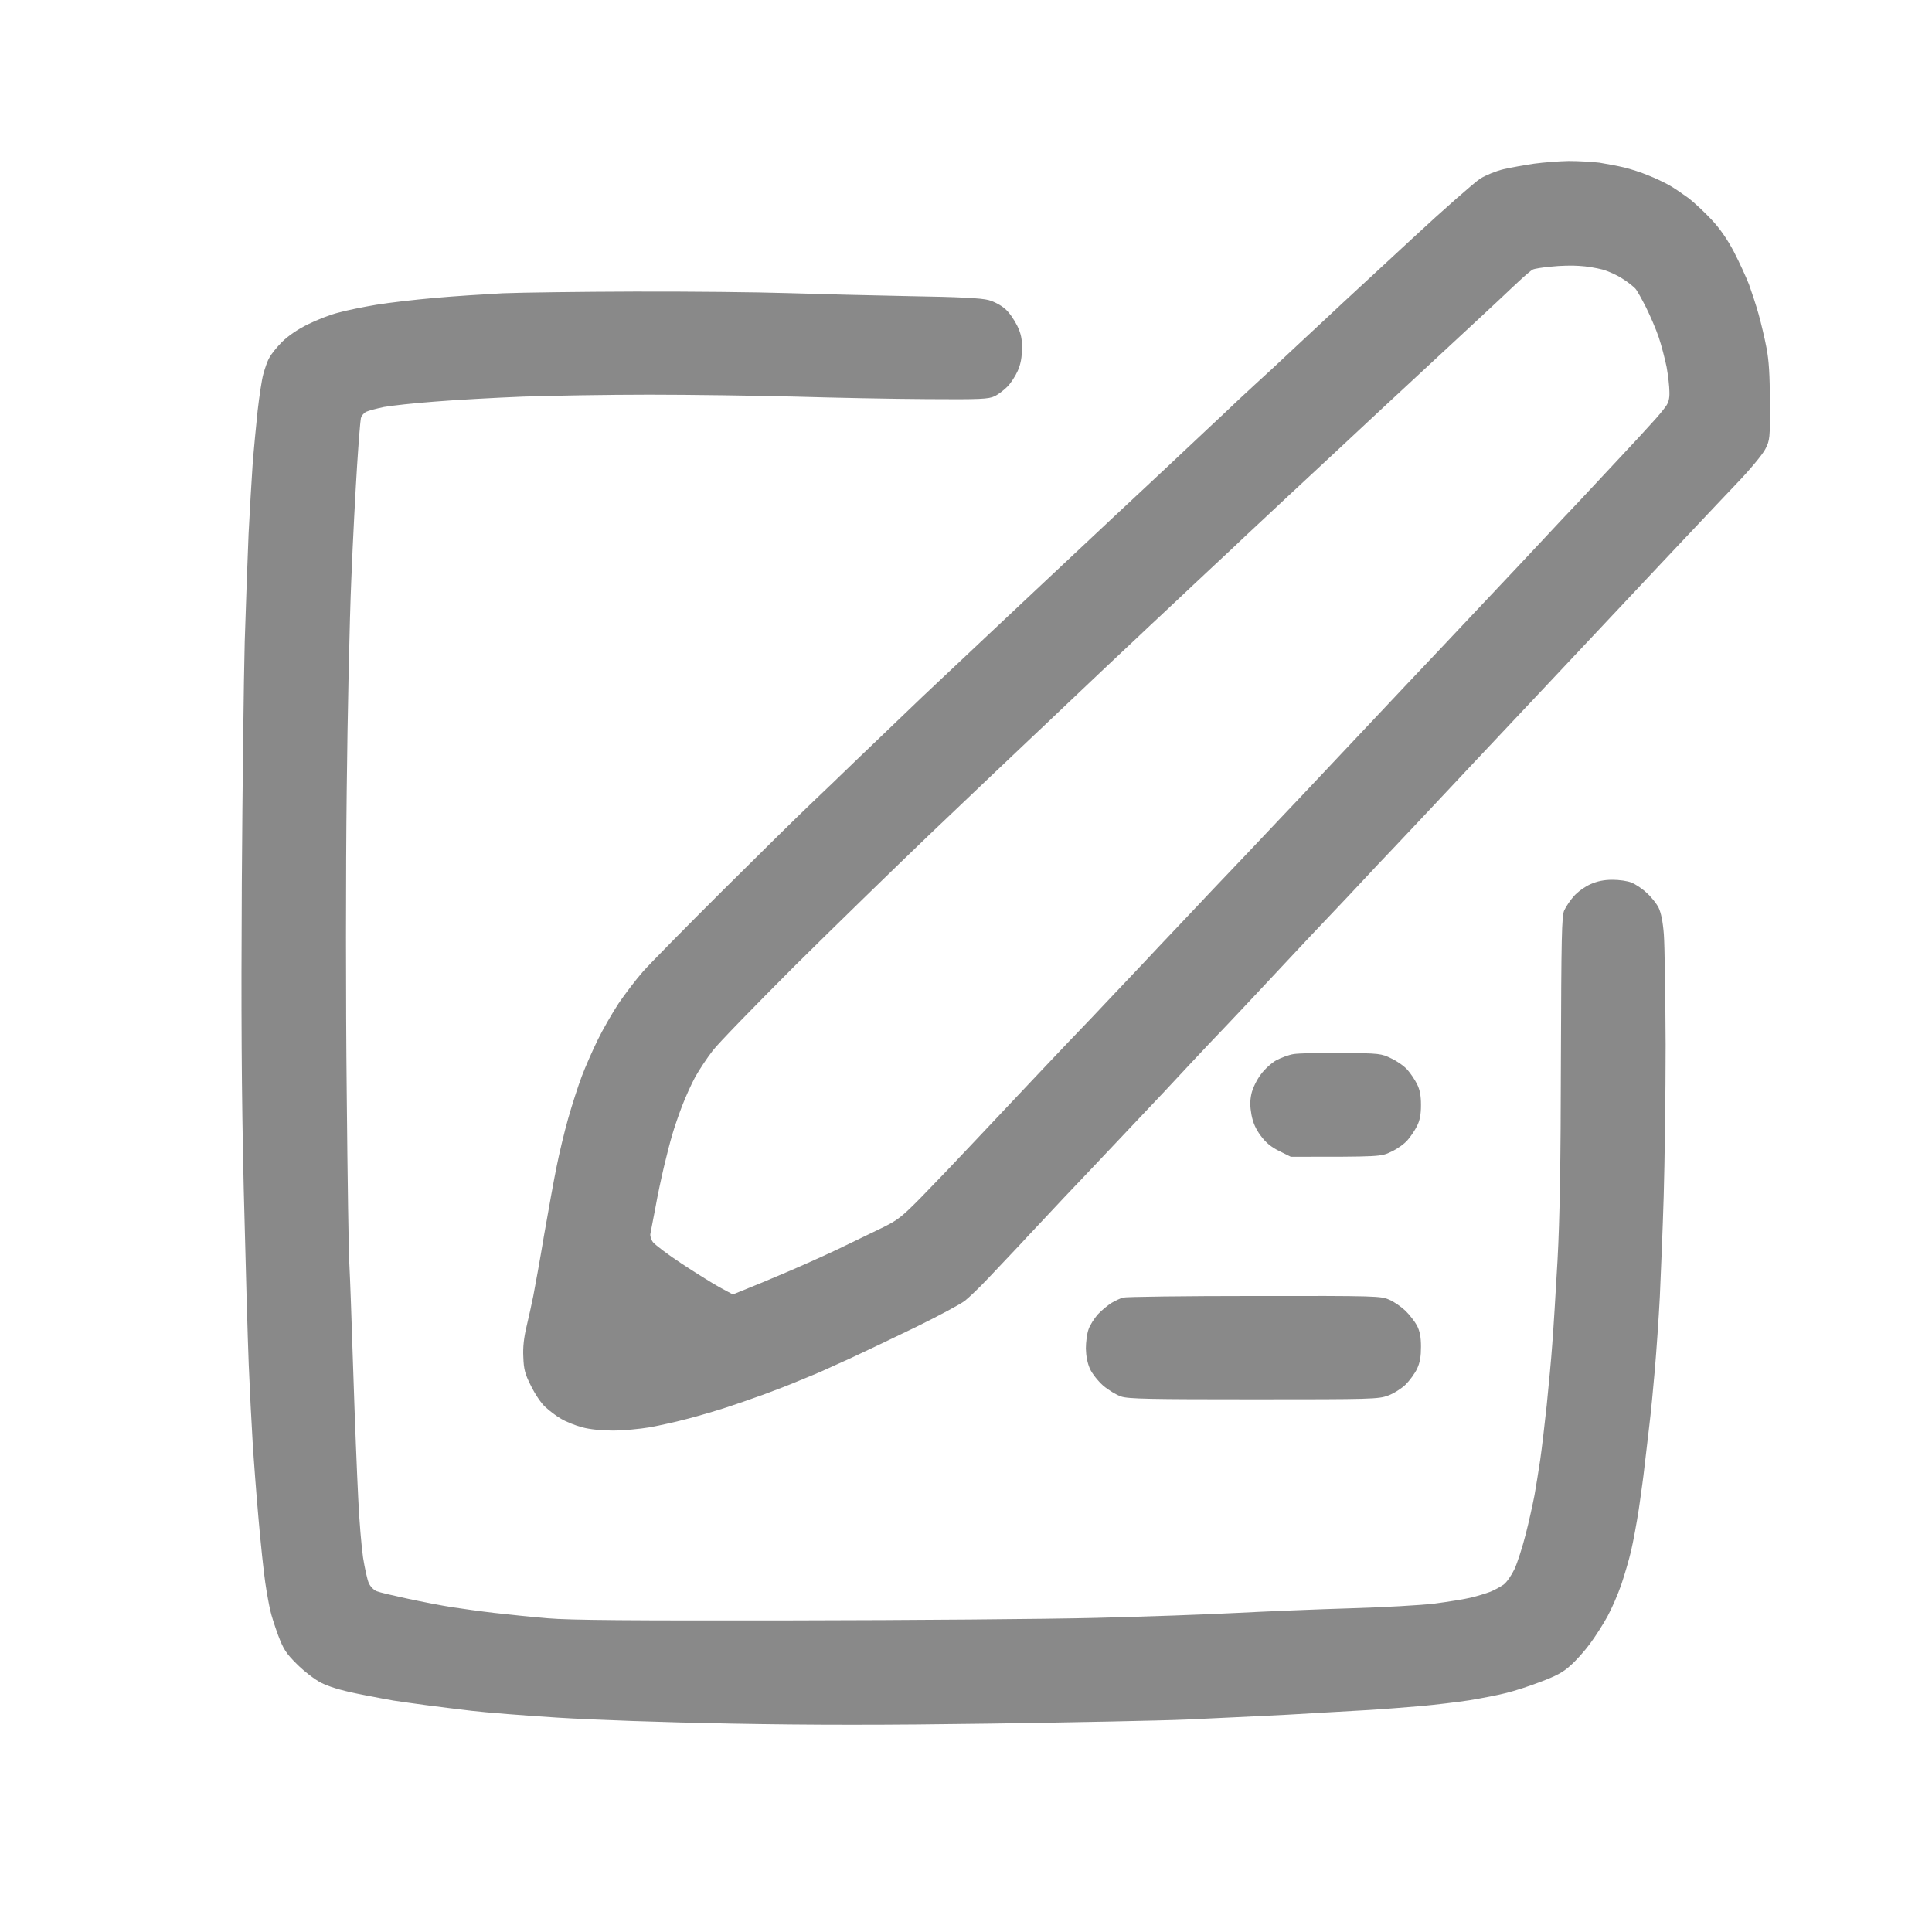
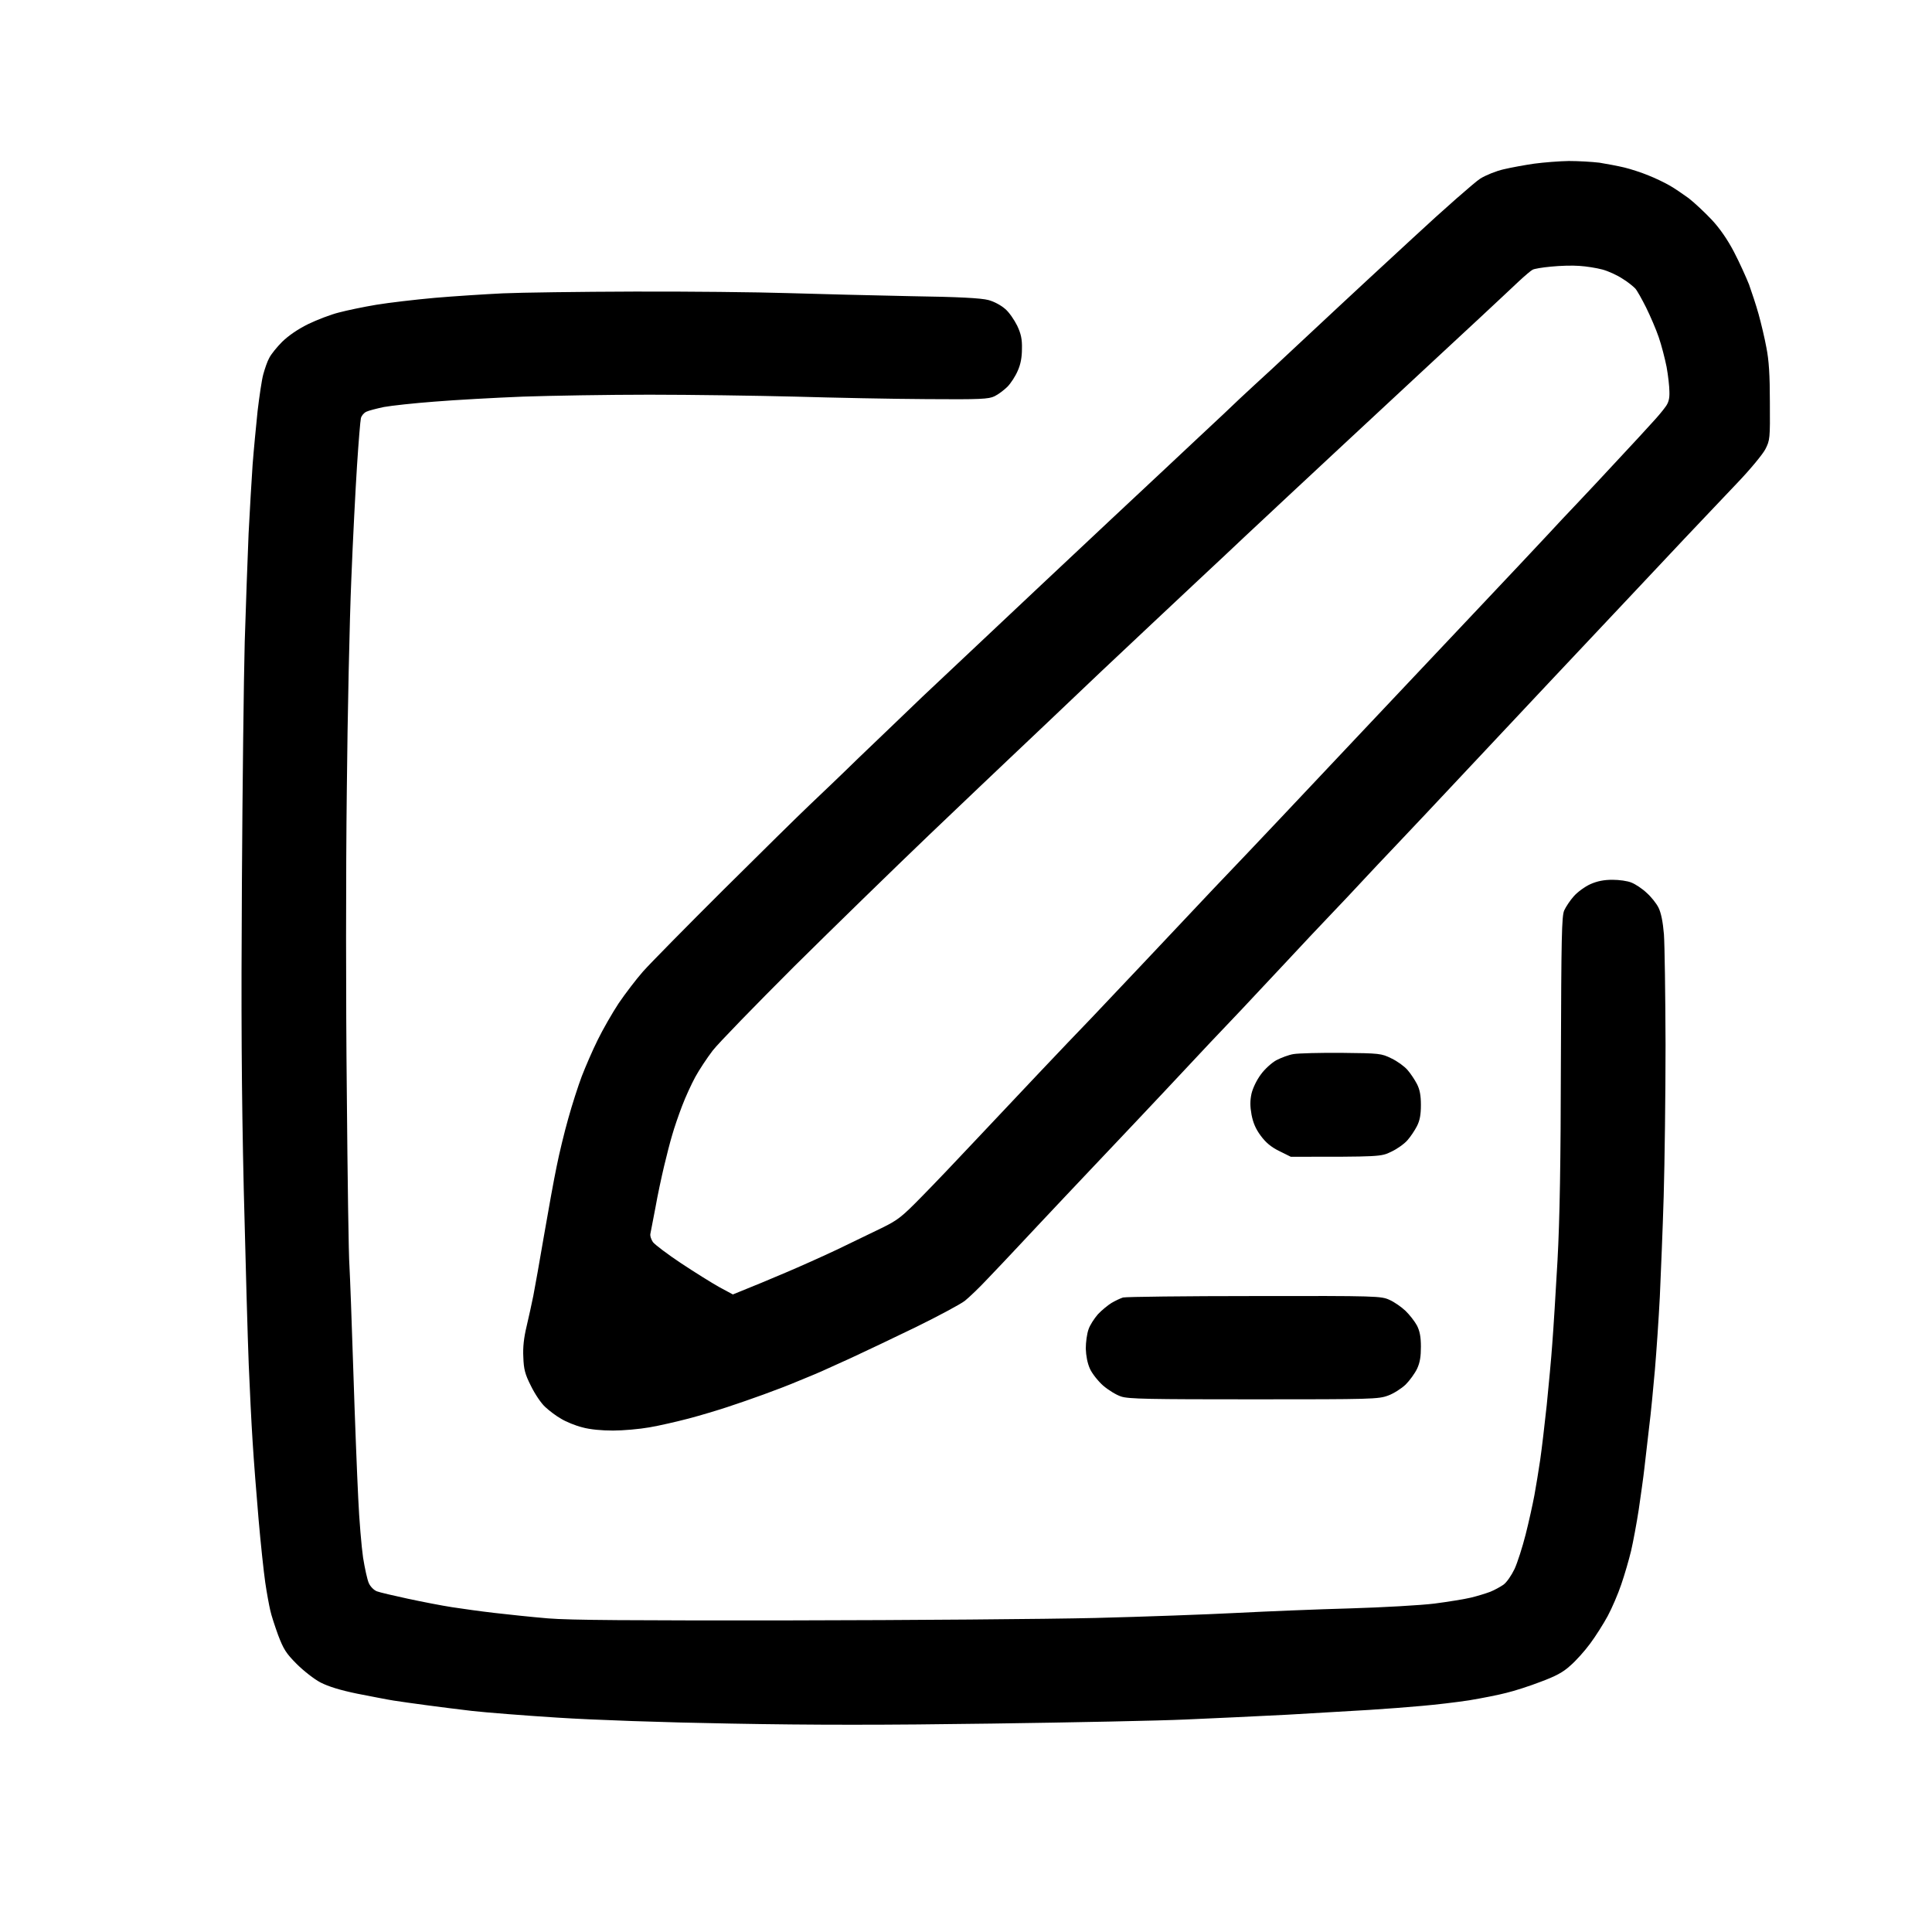
<svg xmlns="http://www.w3.org/2000/svg" width="24" height="24" viewBox="0 0 24 24" fill="none">
-   <g opacity="0.5">
-     <path fill-rule="evenodd" clip-rule="evenodd" d="M19.869 2.021C19.776 2.01 19.607 2 19.488 2C19.369 2.002 19.178 2.017 19.059 2.033C18.94 2.05 18.771 2.081 18.678 2.102C18.585 2.124 18.457 2.176 18.388 2.219C18.321 2.262 17.94 2.595 17.545 2.962C17.181 3.298 16.811 3.641 16.674 3.768L16.642 3.798C16.6 3.837 16.533 3.9 16.454 3.974C16.347 4.073 16.22 4.193 16.106 4.298C15.911 4.482 15.675 4.701 15.582 4.784C15.489 4.868 15.318 5.029 15.201 5.141C15.156 5.183 15.083 5.252 14.994 5.335C14.845 5.475 14.651 5.657 14.475 5.823C14.194 6.085 13.496 6.737 12.927 7.273C12.718 7.47 12.497 7.678 12.289 7.873C11.93 8.211 11.611 8.512 11.462 8.652C11.418 8.694 11.369 8.741 11.318 8.79C11.098 9.001 10.83 9.258 10.664 9.417C10.461 9.614 10.188 9.876 10.057 10C9.926 10.124 9.445 10.598 8.985 11.055C8.528 11.51 8.08 11.965 7.989 12.067C7.901 12.167 7.765 12.346 7.684 12.465C7.606 12.584 7.489 12.787 7.425 12.918C7.361 13.049 7.272 13.251 7.227 13.37C7.182 13.489 7.106 13.725 7.058 13.894C7.01 14.063 6.946 14.332 6.915 14.489C6.882 14.647 6.813 15.033 6.758 15.347C6.706 15.661 6.644 15.999 6.625 16.097C6.606 16.195 6.567 16.366 6.541 16.478C6.508 16.616 6.494 16.738 6.501 16.859C6.506 17.009 6.522 17.071 6.596 17.216C6.644 17.314 6.722 17.433 6.775 17.479C6.825 17.526 6.913 17.593 6.972 17.626C7.032 17.662 7.149 17.709 7.234 17.731C7.33 17.757 7.477 17.771 7.615 17.771C7.739 17.771 7.944 17.752 8.068 17.731C8.192 17.709 8.411 17.66 8.556 17.621C8.701 17.583 8.916 17.519 9.032 17.481C9.149 17.443 9.354 17.371 9.485 17.324C9.616 17.276 9.814 17.2 9.926 17.152C10.037 17.107 10.161 17.055 10.2 17.038C10.218 17.03 10.267 17.008 10.332 16.978C10.4 16.948 10.484 16.909 10.569 16.871C10.733 16.795 11.097 16.621 11.378 16.485C11.659 16.347 11.933 16.2 11.986 16.159C12.036 16.119 12.167 15.995 12.272 15.883C12.379 15.771 12.55 15.59 12.655 15.478C12.717 15.41 12.833 15.287 12.96 15.152C13.044 15.062 13.132 14.969 13.212 14.883C13.297 14.793 13.396 14.689 13.493 14.587C13.628 14.444 13.76 14.305 13.844 14.216C13.986 14.066 14.265 13.77 14.463 13.561C14.658 13.351 14.915 13.077 15.032 12.953C15.102 12.881 15.191 12.786 15.274 12.699C15.332 12.637 15.386 12.58 15.427 12.537C15.468 12.493 15.533 12.424 15.61 12.342C15.718 12.227 15.849 12.088 15.963 11.965C16.159 11.755 16.416 11.482 16.535 11.358C16.654 11.234 16.83 11.046 16.928 10.941C17.025 10.836 17.202 10.648 17.321 10.524C17.361 10.482 17.408 10.432 17.457 10.38C17.55 10.281 17.649 10.176 17.714 10.107C17.767 10.05 17.995 9.808 18.31 9.472C18.574 9.191 18.899 8.845 19.236 8.488C19.768 7.922 20.311 7.344 20.645 6.989C20.775 6.851 20.873 6.746 20.927 6.69C21.041 6.568 21.192 6.409 21.329 6.264C21.421 6.168 21.506 6.078 21.572 6.008C21.739 5.835 21.896 5.644 21.929 5.58C21.986 5.468 21.989 5.449 21.986 4.999C21.986 4.656 21.974 4.477 21.944 4.32C21.922 4.203 21.877 4.015 21.846 3.903C21.815 3.791 21.76 3.627 21.727 3.534C21.691 3.443 21.608 3.26 21.541 3.131C21.46 2.976 21.365 2.838 21.262 2.729C21.177 2.638 21.048 2.517 20.977 2.462C20.905 2.41 20.798 2.336 20.738 2.302C20.679 2.269 20.562 2.212 20.476 2.179C20.391 2.143 20.257 2.1 20.179 2.081C20.1 2.062 19.962 2.036 19.869 2.021ZM9.783 3.641C9.409 3.629 8.551 3.62 7.877 3.622C7.203 3.624 6.47 3.634 6.246 3.643C6.022 3.655 5.643 3.679 5.4 3.701C5.157 3.722 4.831 3.76 4.674 3.786C4.517 3.812 4.307 3.855 4.21 3.882C4.112 3.905 3.94 3.972 3.829 4.027C3.698 4.091 3.583 4.17 3.505 4.246C3.438 4.313 3.366 4.403 3.345 4.446C3.321 4.486 3.29 4.579 3.271 4.648C3.252 4.715 3.221 4.922 3.2 5.106C3.181 5.289 3.152 5.589 3.138 5.773C3.126 5.956 3.102 6.342 3.088 6.63C3.076 6.918 3.054 7.523 3.04 7.976C3.028 8.428 3.012 9.774 3.004 10.965C2.995 12.598 3 13.537 3.028 14.775C3.05 15.68 3.078 16.659 3.09 16.954C3.102 17.25 3.124 17.679 3.138 17.907C3.152 18.136 3.185 18.572 3.212 18.872C3.238 19.172 3.276 19.527 3.295 19.658C3.314 19.789 3.343 19.944 3.357 20.003C3.369 20.063 3.414 20.201 3.455 20.313C3.521 20.487 3.552 20.537 3.686 20.67C3.771 20.756 3.905 20.86 3.983 20.901C4.081 20.951 4.226 20.996 4.436 21.039C4.47 21.046 4.506 21.053 4.541 21.06C4.683 21.087 4.825 21.115 4.888 21.125C4.967 21.137 5.148 21.163 5.293 21.182C5.439 21.201 5.696 21.234 5.865 21.253C6.034 21.273 6.513 21.311 6.925 21.337C7.37 21.365 8.247 21.396 9.08 21.411C10.09 21.43 11.002 21.43 12.319 21.411C13.329 21.396 14.415 21.375 14.737 21.361C15.058 21.346 15.62 21.32 15.987 21.301C16.134 21.293 16.297 21.283 16.451 21.274C16.682 21.261 16.894 21.249 17.011 21.242C17.209 21.23 17.502 21.206 17.666 21.192C17.83 21.177 18.092 21.146 18.25 21.122C18.407 21.096 18.616 21.056 18.714 21.03C18.812 21.006 19.005 20.944 19.138 20.892C19.324 20.822 19.417 20.775 19.507 20.691C19.576 20.632 19.686 20.508 19.752 20.418C19.819 20.327 19.919 20.172 19.971 20.075C20.024 19.977 20.1 19.801 20.141 19.682C20.181 19.562 20.236 19.377 20.262 19.265C20.288 19.153 20.331 18.922 20.357 18.753C20.361 18.729 20.364 18.703 20.368 18.677C20.39 18.52 20.416 18.337 20.426 18.241C20.433 18.18 20.444 18.086 20.456 17.985C20.466 17.898 20.477 17.807 20.486 17.729C20.507 17.559 20.538 17.238 20.557 17.014C20.576 16.79 20.605 16.383 20.619 16.109C20.631 15.835 20.655 15.271 20.667 14.859C20.679 14.447 20.691 13.599 20.691 12.977C20.688 12.355 20.679 11.739 20.669 11.608C20.657 11.449 20.634 11.338 20.603 11.274C20.576 11.222 20.51 11.139 20.455 11.091C20.403 11.041 20.317 10.984 20.269 10.965C20.219 10.943 20.112 10.929 20.031 10.929C19.926 10.929 19.843 10.946 19.757 10.984C19.688 11.015 19.595 11.081 19.55 11.134C19.505 11.184 19.452 11.265 19.431 11.31C19.4 11.381 19.395 11.643 19.39 13.168C19.388 14.44 19.376 15.145 19.348 15.656C19.326 16.049 19.297 16.516 19.283 16.693C19.271 16.869 19.238 17.212 19.214 17.455C19.188 17.698 19.152 18.003 19.133 18.134C19.114 18.265 19.081 18.462 19.062 18.574C19.04 18.686 18.993 18.905 18.952 19.062C18.912 19.22 18.85 19.412 18.814 19.491C18.776 19.57 18.716 19.658 18.676 19.686C18.638 19.712 18.564 19.753 18.512 19.774C18.459 19.794 18.352 19.827 18.273 19.846C18.195 19.865 17.99 19.898 17.821 19.92C17.652 19.941 17.178 19.967 16.773 19.979C16.368 19.991 15.735 20.017 15.368 20.036C15.001 20.055 14.208 20.084 13.605 20.098C13.003 20.113 11.309 20.127 9.842 20.129C7.835 20.132 7.084 20.127 6.806 20.103C6.603 20.086 6.303 20.055 6.139 20.036C5.974 20.017 5.739 19.984 5.615 19.965C5.491 19.946 5.243 19.898 5.067 19.86C4.891 19.822 4.717 19.782 4.681 19.767C4.643 19.753 4.6 19.708 4.581 19.665C4.562 19.622 4.531 19.479 4.51 19.348C4.491 19.217 4.462 18.884 4.45 18.61C4.436 18.336 4.407 17.621 4.388 17.026C4.369 16.431 4.348 15.847 4.341 15.728C4.331 15.609 4.317 14.63 4.307 13.549C4.295 12.467 4.295 10.796 4.307 9.833C4.317 8.871 4.343 7.687 4.364 7.202C4.383 6.716 4.417 6.08 4.436 5.784C4.455 5.489 4.476 5.225 4.483 5.196C4.491 5.165 4.519 5.13 4.55 5.115C4.579 5.101 4.679 5.075 4.769 5.056C4.862 5.039 5.146 5.008 5.4 4.989C5.655 4.968 6.148 4.941 6.496 4.927C6.844 4.915 7.551 4.903 8.068 4.903C8.585 4.903 9.399 4.915 9.878 4.927C10.357 4.941 11.09 4.956 11.509 4.958C12.181 4.963 12.281 4.958 12.355 4.922C12.4 4.901 12.472 4.846 12.514 4.803C12.557 4.76 12.614 4.672 12.643 4.606C12.679 4.525 12.695 4.439 12.695 4.332C12.698 4.213 12.684 4.146 12.636 4.046C12.6 3.974 12.536 3.879 12.488 3.839C12.438 3.793 12.35 3.746 12.279 3.727C12.186 3.703 11.919 3.689 11.307 3.679C10.843 3.67 10.157 3.653 9.783 3.641ZM17.285 13.149C17.159 13.087 17.14 13.084 16.666 13.08C16.397 13.077 16.13 13.084 16.07 13.094C16.011 13.103 15.915 13.139 15.856 13.17C15.799 13.201 15.711 13.28 15.663 13.346C15.611 13.415 15.563 13.515 15.546 13.585C15.527 13.673 15.527 13.742 15.546 13.847C15.565 13.947 15.599 14.025 15.661 14.108C15.723 14.192 15.789 14.249 15.892 14.299L16.035 14.37C17.152 14.37 17.154 14.37 17.285 14.306C17.356 14.273 17.447 14.209 17.485 14.163C17.523 14.12 17.576 14.042 17.602 13.989C17.637 13.92 17.652 13.849 17.652 13.727C17.652 13.606 17.637 13.534 17.602 13.465C17.576 13.413 17.523 13.334 17.485 13.291C17.447 13.246 17.356 13.182 17.285 13.149ZM17.261 16.147C17.156 16.099 17.113 16.097 15.582 16.099C14.717 16.099 13.984 16.109 13.951 16.119C13.917 16.128 13.853 16.159 13.808 16.185C13.762 16.214 13.686 16.276 13.639 16.326C13.593 16.378 13.539 16.462 13.522 16.514C13.503 16.566 13.489 16.674 13.489 16.752C13.491 16.843 13.508 16.933 13.539 17.002C13.565 17.062 13.639 17.155 13.703 17.212C13.767 17.267 13.867 17.328 13.927 17.348C14.017 17.378 14.279 17.383 15.577 17.383C17.047 17.383 17.123 17.381 17.244 17.336C17.311 17.312 17.409 17.25 17.461 17.2C17.511 17.15 17.576 17.062 17.604 17.002C17.64 16.924 17.652 16.85 17.652 16.728C17.652 16.607 17.637 16.535 17.602 16.466C17.573 16.414 17.509 16.331 17.459 16.283C17.409 16.235 17.321 16.173 17.261 16.147ZM19.269 3.312C19.159 3.322 19.057 3.338 19.038 3.35C19.019 3.36 18.94 3.426 18.864 3.498C18.847 3.514 18.822 3.537 18.792 3.565C18.691 3.661 18.528 3.814 18.381 3.95C18.19 4.127 17.895 4.401 17.726 4.558C17.682 4.598 17.635 4.642 17.587 4.687C17.446 4.817 17.297 4.956 17.213 5.034C17.146 5.097 17.035 5.201 16.918 5.309C16.84 5.382 16.76 5.457 16.69 5.522C16.513 5.687 16.201 5.977 15.999 6.165C15.796 6.356 15.556 6.58 15.463 6.666C15.401 6.726 15.258 6.86 15.1 7.007C15.027 7.075 14.952 7.146 14.88 7.213C14.786 7.301 14.686 7.395 14.595 7.481C14.464 7.604 14.351 7.711 14.296 7.761C14.238 7.817 14.102 7.944 13.949 8.088C13.864 8.167 13.775 8.252 13.689 8.333C13.558 8.457 13.405 8.602 13.269 8.731C13.154 8.84 13.052 8.937 12.986 9C12.922 9.061 12.845 9.133 12.77 9.204C12.679 9.29 12.591 9.373 12.534 9.428C12.503 9.458 12.443 9.515 12.362 9.591C12.168 9.776 11.855 10.073 11.545 10.369C11.107 10.788 10.352 11.524 9.866 12.005C9.383 12.489 8.925 12.958 8.854 13.051C8.782 13.144 8.685 13.291 8.637 13.377C8.589 13.465 8.516 13.627 8.473 13.739C8.43 13.851 8.375 14.011 8.351 14.096C8.325 14.182 8.28 14.358 8.249 14.489C8.218 14.62 8.168 14.851 8.142 15.001C8.126 15.086 8.11 15.168 8.098 15.229C8.089 15.277 8.082 15.312 8.08 15.323C8.073 15.349 8.087 15.397 8.111 15.43C8.137 15.463 8.294 15.583 8.463 15.694C8.632 15.806 8.847 15.94 8.937 15.99L9.104 16.08C9.364 15.976 9.583 15.885 9.759 15.809C9.935 15.735 10.226 15.604 10.402 15.521C10.578 15.435 10.826 15.316 10.95 15.256L10.95 15.256C11.155 15.156 11.202 15.118 11.45 14.866C11.602 14.711 11.895 14.404 12.105 14.18C12.314 13.958 12.674 13.577 12.903 13.334C13.131 13.091 13.427 12.782 13.56 12.644C13.62 12.581 13.711 12.484 13.814 12.375C13.936 12.246 14.073 12.101 14.191 11.977C14.31 11.85 14.484 11.665 14.662 11.478C14.804 11.327 14.949 11.174 15.068 11.048C15.337 10.767 15.718 10.364 15.915 10.155C15.971 10.096 16.047 10.016 16.134 9.924C16.356 9.688 16.656 9.37 16.904 9.107C17.058 8.943 17.266 8.723 17.487 8.488C17.766 8.194 18.064 7.878 18.297 7.63C18.716 7.187 19.133 6.742 19.224 6.644C19.317 6.544 19.488 6.361 19.607 6.237C19.724 6.113 19.955 5.865 20.119 5.689C20.284 5.513 20.467 5.315 20.526 5.248C20.586 5.184 20.657 5.098 20.686 5.058C20.727 5.006 20.741 4.953 20.738 4.867C20.738 4.803 20.722 4.663 20.703 4.558C20.681 4.453 20.638 4.286 20.605 4.189C20.572 4.091 20.5 3.924 20.448 3.819C20.395 3.715 20.336 3.607 20.314 3.584C20.291 3.56 20.222 3.503 20.155 3.462C20.091 3.419 19.976 3.367 19.905 3.348C19.833 3.329 19.705 3.307 19.619 3.303C19.533 3.296 19.376 3.3 19.269 3.312Z" fill="#141414" />
-   </g>
+   <path d="M7.878 3.622C8.552 3.62 9.409 3.629 9.783 3.641C10.157 3.653 10.842 3.669 11.307 3.679C11.918 3.688 12.185 3.703 12.278 3.727C12.35 3.746 12.438 3.794 12.488 3.839C12.536 3.879 12.6 3.974 12.636 4.046C12.683 4.146 12.698 4.213 12.695 4.332C12.695 4.439 12.679 4.525 12.643 4.605C12.615 4.672 12.557 4.761 12.515 4.804C12.472 4.846 12.401 4.9 12.355 4.922C12.282 4.958 12.181 4.963 11.51 4.958C11.091 4.956 10.357 4.941 9.878 4.927C9.399 4.915 8.585 4.903 8.068 4.903C7.551 4.903 6.844 4.915 6.496 4.927C6.148 4.941 5.655 4.968 5.4 4.989C5.146 5.008 4.862 5.039 4.769 5.056C4.679 5.075 4.578 5.101 4.55 5.115C4.519 5.13 4.49 5.165 4.483 5.196C4.476 5.225 4.454 5.489 4.435 5.784C4.416 6.079 4.383 6.715 4.364 7.201C4.343 7.687 4.317 8.871 4.308 9.833C4.296 10.795 4.296 12.467 4.308 13.549C4.317 14.629 4.331 15.607 4.341 15.727C4.348 15.847 4.37 16.431 4.389 17.026C4.408 17.621 4.436 18.335 4.45 18.609C4.462 18.883 4.491 19.216 4.51 19.348C4.531 19.479 4.562 19.622 4.581 19.665C4.6 19.708 4.643 19.753 4.682 19.768C4.718 19.782 4.892 19.822 5.067 19.86C5.244 19.898 5.491 19.946 5.615 19.965C5.739 19.984 5.974 20.017 6.139 20.036C6.303 20.055 6.603 20.087 6.806 20.104C7.084 20.127 7.835 20.131 9.843 20.129C11.31 20.127 13.003 20.113 13.605 20.099C14.208 20.084 15.001 20.055 15.368 20.036C15.735 20.017 16.369 19.991 16.773 19.98C17.178 19.968 17.652 19.941 17.821 19.92C17.99 19.898 18.195 19.865 18.273 19.846C18.352 19.827 18.459 19.794 18.512 19.774C18.564 19.753 18.637 19.713 18.676 19.686C18.716 19.658 18.776 19.57 18.814 19.491C18.85 19.413 18.912 19.22 18.952 19.062C18.992 18.905 19.04 18.686 19.061 18.574C19.081 18.462 19.114 18.265 19.133 18.134C19.152 18.003 19.188 17.698 19.214 17.455C19.238 17.212 19.271 16.869 19.283 16.692C19.297 16.516 19.326 16.049 19.348 15.656C19.376 15.144 19.388 14.439 19.39 13.168C19.395 11.644 19.4 11.381 19.431 11.31C19.452 11.264 19.505 11.184 19.55 11.134C19.595 11.082 19.688 11.014 19.757 10.983C19.843 10.945 19.926 10.929 20.031 10.929C20.112 10.929 20.22 10.943 20.269 10.965C20.317 10.984 20.403 11.041 20.455 11.091C20.51 11.139 20.576 11.222 20.602 11.274C20.634 11.338 20.657 11.449 20.67 11.607C20.679 11.738 20.688 12.356 20.69 12.977C20.69 13.599 20.679 14.446 20.667 14.858C20.655 15.27 20.631 15.835 20.619 16.109C20.605 16.383 20.577 16.79 20.558 17.014C20.538 17.238 20.508 17.559 20.486 17.729C20.467 17.897 20.439 18.128 20.427 18.24C20.415 18.352 20.381 18.584 20.357 18.753C20.331 18.922 20.288 19.153 20.262 19.265C20.235 19.377 20.181 19.563 20.14 19.682C20.1 19.801 20.024 19.977 19.972 20.074C19.919 20.172 19.82 20.328 19.753 20.418C19.686 20.509 19.576 20.632 19.507 20.691C19.416 20.775 19.323 20.823 19.138 20.892C19.004 20.944 18.811 21.006 18.714 21.029C18.616 21.055 18.407 21.096 18.25 21.122C18.093 21.146 17.83 21.177 17.666 21.191C17.502 21.206 17.208 21.229 17.011 21.241C16.815 21.253 16.354 21.279 15.987 21.301C15.62 21.32 15.058 21.346 14.736 21.36C14.414 21.375 13.329 21.397 12.319 21.411C11.002 21.43 10.09 21.43 9.08 21.411C8.246 21.397 7.37 21.366 6.925 21.337C6.513 21.311 6.035 21.273 5.865 21.254C5.696 21.235 5.438 21.201 5.293 21.182C5.148 21.163 4.967 21.137 4.889 21.125C4.81 21.113 4.607 21.072 4.435 21.039C4.226 20.996 4.081 20.951 3.983 20.901C3.905 20.861 3.771 20.756 3.685 20.67C3.552 20.537 3.522 20.486 3.455 20.312C3.415 20.201 3.369 20.062 3.357 20.003C3.343 19.943 3.314 19.789 3.295 19.658C3.276 19.527 3.238 19.172 3.212 18.872C3.186 18.572 3.152 18.136 3.138 17.907C3.123 17.679 3.102 17.249 3.09 16.954C3.078 16.658 3.05 15.68 3.028 14.775C3 13.537 2.995 12.598 3.005 10.965C3.012 9.774 3.028 8.428 3.04 7.976C3.054 7.523 3.076 6.918 3.088 6.63C3.102 6.342 3.126 5.956 3.138 5.772C3.152 5.589 3.181 5.289 3.2 5.105C3.222 4.922 3.252 4.715 3.271 4.648C3.29 4.58 3.321 4.487 3.345 4.446C3.366 4.403 3.438 4.313 3.505 4.246C3.583 4.17 3.697 4.091 3.828 4.026C3.94 3.972 4.112 3.906 4.21 3.882C4.308 3.856 4.517 3.812 4.674 3.786C4.831 3.76 5.157 3.722 5.4 3.7C5.643 3.679 6.022 3.655 6.246 3.644C6.47 3.634 7.204 3.624 7.878 3.622ZM19.488 2C19.607 2 19.776 2.01 19.869 2.021C19.962 2.036 20.1 2.062 20.179 2.081C20.257 2.1 20.391 2.143 20.477 2.179C20.562 2.212 20.679 2.269 20.738 2.303C20.798 2.336 20.905 2.41 20.977 2.462C21.048 2.517 21.177 2.638 21.263 2.729C21.365 2.838 21.46 2.976 21.541 3.131C21.608 3.259 21.691 3.444 21.727 3.534C21.76 3.627 21.815 3.791 21.846 3.903C21.877 4.015 21.922 4.203 21.943 4.319C21.974 4.476 21.986 4.655 21.986 4.998C21.989 5.448 21.987 5.468 21.93 5.58C21.896 5.645 21.739 5.835 21.572 6.009C21.408 6.183 21.117 6.487 20.927 6.689C20.736 6.892 19.976 7.701 19.235 8.487C18.497 9.273 17.811 10.003 17.714 10.107C17.616 10.212 17.437 10.401 17.32 10.524C17.201 10.648 17.025 10.836 16.928 10.94C16.83 11.045 16.654 11.234 16.535 11.357C16.416 11.481 16.158 11.755 15.963 11.965C15.768 12.174 15.525 12.431 15.428 12.536C15.328 12.641 15.151 12.829 15.032 12.953C14.915 13.077 14.658 13.351 14.463 13.56C14.265 13.77 13.987 14.066 13.844 14.216C13.701 14.368 13.415 14.668 13.213 14.883C13.011 15.099 12.758 15.365 12.655 15.477C12.55 15.589 12.379 15.771 12.271 15.883C12.167 15.995 12.036 16.119 11.986 16.159C11.934 16.2 11.66 16.347 11.379 16.485C11.098 16.621 10.733 16.795 10.568 16.871C10.404 16.945 10.237 17.021 10.199 17.038C10.161 17.055 10.037 17.107 9.926 17.152C9.814 17.2 9.616 17.276 9.485 17.323C9.354 17.371 9.149 17.442 9.032 17.48C8.916 17.518 8.702 17.583 8.557 17.621C8.411 17.659 8.192 17.71 8.068 17.731C7.944 17.753 7.739 17.771 7.615 17.771C7.477 17.771 7.33 17.758 7.234 17.731C7.149 17.71 7.032 17.662 6.973 17.626C6.913 17.593 6.824 17.526 6.774 17.479C6.722 17.433 6.643 17.314 6.596 17.217C6.522 17.072 6.506 17.009 6.501 16.859C6.494 16.738 6.508 16.616 6.541 16.479C6.567 16.367 6.606 16.194 6.625 16.097C6.644 15.998 6.705 15.661 6.758 15.347C6.812 15.032 6.882 14.646 6.915 14.489C6.946 14.332 7.011 14.064 7.059 13.895C7.106 13.725 7.182 13.489 7.227 13.37C7.273 13.251 7.36 13.049 7.425 12.918C7.489 12.787 7.606 12.584 7.684 12.465C7.765 12.346 7.901 12.167 7.989 12.067C8.08 11.965 8.528 11.51 8.985 11.055C9.445 10.598 9.926 10.124 10.057 10C10.188 9.876 10.462 9.615 10.664 9.417C10.869 9.222 11.228 8.876 11.462 8.652C11.698 8.431 12.357 7.809 12.927 7.273C13.496 6.738 14.194 6.084 14.475 5.822C14.755 5.558 15.082 5.254 15.201 5.142C15.318 5.03 15.489 4.868 15.582 4.784C15.675 4.701 15.911 4.481 16.106 4.298C16.304 4.115 16.544 3.888 16.642 3.798C16.741 3.705 17.147 3.329 17.545 2.962C17.94 2.595 18.321 2.262 18.388 2.219C18.457 2.176 18.586 2.124 18.679 2.103C18.772 2.081 18.941 2.05 19.059 2.033C19.179 2.017 19.369 2.002 19.488 2ZM15.582 16.1C17.113 16.097 17.157 16.1 17.262 16.148C17.321 16.174 17.409 16.236 17.459 16.283C17.509 16.331 17.573 16.413 17.602 16.466C17.637 16.535 17.651 16.607 17.651 16.729C17.651 16.85 17.64 16.924 17.604 17.002C17.576 17.061 17.511 17.15 17.461 17.2C17.408 17.25 17.311 17.312 17.244 17.336C17.123 17.381 17.045 17.383 15.577 17.383C14.279 17.383 14.017 17.379 13.927 17.348C13.867 17.329 13.767 17.267 13.703 17.212C13.639 17.155 13.565 17.061 13.539 17.002C13.508 16.933 13.491 16.842 13.488 16.752C13.488 16.673 13.503 16.566 13.522 16.514C13.539 16.461 13.594 16.378 13.639 16.326C13.686 16.276 13.762 16.214 13.807 16.186C13.853 16.159 13.918 16.128 13.951 16.118C13.991 16.109 14.722 16.1 15.582 16.1ZM19.268 3.312C19.159 3.322 19.057 3.339 19.038 3.351C19.019 3.36 18.94 3.427 18.864 3.498C18.788 3.569 18.571 3.774 18.381 3.95C18.19 4.126 17.895 4.4 17.726 4.558C17.556 4.715 17.326 4.929 17.214 5.034C17.102 5.139 16.866 5.358 16.689 5.522C16.513 5.687 16.201 5.977 15.999 6.165C15.796 6.356 15.556 6.58 15.463 6.666C15.372 6.754 15.108 6.999 14.88 7.213C14.651 7.427 14.389 7.675 14.296 7.761C14.205 7.846 13.931 8.104 13.688 8.333C13.448 8.562 13.132 8.862 12.986 9C12.843 9.136 12.638 9.329 12.533 9.429C12.428 9.529 11.982 9.951 11.545 10.369C11.107 10.788 10.352 11.524 9.866 12.005C9.383 12.488 8.925 12.958 8.853 13.051C8.782 13.144 8.685 13.291 8.638 13.377C8.59 13.465 8.515 13.627 8.473 13.739C8.43 13.851 8.375 14.011 8.351 14.097C8.325 14.182 8.28 14.358 8.249 14.489C8.218 14.62 8.168 14.851 8.142 15.001C8.113 15.151 8.085 15.297 8.08 15.323C8.073 15.35 8.088 15.396 8.111 15.43C8.137 15.463 8.294 15.582 8.463 15.694C8.632 15.806 8.847 15.94 8.937 15.99L9.104 16.08C9.364 15.975 9.583 15.885 9.759 15.809C9.935 15.735 10.226 15.604 10.402 15.521C10.578 15.435 10.826 15.315 10.95 15.256C11.155 15.156 11.203 15.117 11.45 14.865C11.603 14.71 11.895 14.403 12.104 14.18C12.314 13.958 12.674 13.577 12.902 13.334C13.131 13.091 13.427 12.782 13.56 12.644C13.691 12.505 13.975 12.205 14.191 11.977C14.406 11.748 14.801 11.331 15.067 11.048C15.336 10.767 15.718 10.364 15.916 10.154C16.114 9.944 16.559 9.473 16.904 9.106C17.252 8.737 17.878 8.075 18.297 7.63C18.716 7.187 19.133 6.743 19.224 6.645C19.316 6.545 19.488 6.361 19.607 6.237C19.724 6.114 19.955 5.866 20.119 5.689C20.283 5.513 20.467 5.315 20.526 5.248C20.586 5.184 20.658 5.098 20.686 5.058C20.727 5.005 20.741 4.953 20.738 4.867C20.738 4.803 20.722 4.662 20.703 4.558C20.682 4.453 20.639 4.286 20.605 4.188C20.572 4.091 20.5 3.924 20.448 3.819C20.396 3.715 20.336 3.608 20.314 3.584C20.291 3.56 20.222 3.502 20.155 3.462C20.091 3.419 19.977 3.367 19.905 3.348C19.834 3.329 19.705 3.308 19.619 3.303C19.533 3.296 19.376 3.301 19.268 3.312ZM16.666 13.079C17.14 13.084 17.159 13.086 17.285 13.148C17.357 13.182 17.447 13.247 17.485 13.292C17.523 13.335 17.575 13.414 17.602 13.466C17.637 13.535 17.651 13.606 17.651 13.727C17.651 13.849 17.637 13.92 17.602 13.989C17.575 14.042 17.523 14.12 17.485 14.163C17.447 14.208 17.357 14.272 17.285 14.306C17.154 14.37 17.152 14.37 16.035 14.37L15.892 14.299C15.789 14.249 15.723 14.192 15.661 14.108C15.599 14.025 15.566 13.947 15.547 13.847C15.528 13.742 15.528 13.672 15.547 13.584C15.564 13.515 15.611 13.416 15.663 13.347C15.711 13.28 15.799 13.201 15.856 13.17C15.916 13.139 16.011 13.103 16.07 13.094C16.13 13.084 16.397 13.077 16.666 13.079Z" fill="black" />
</svg>
